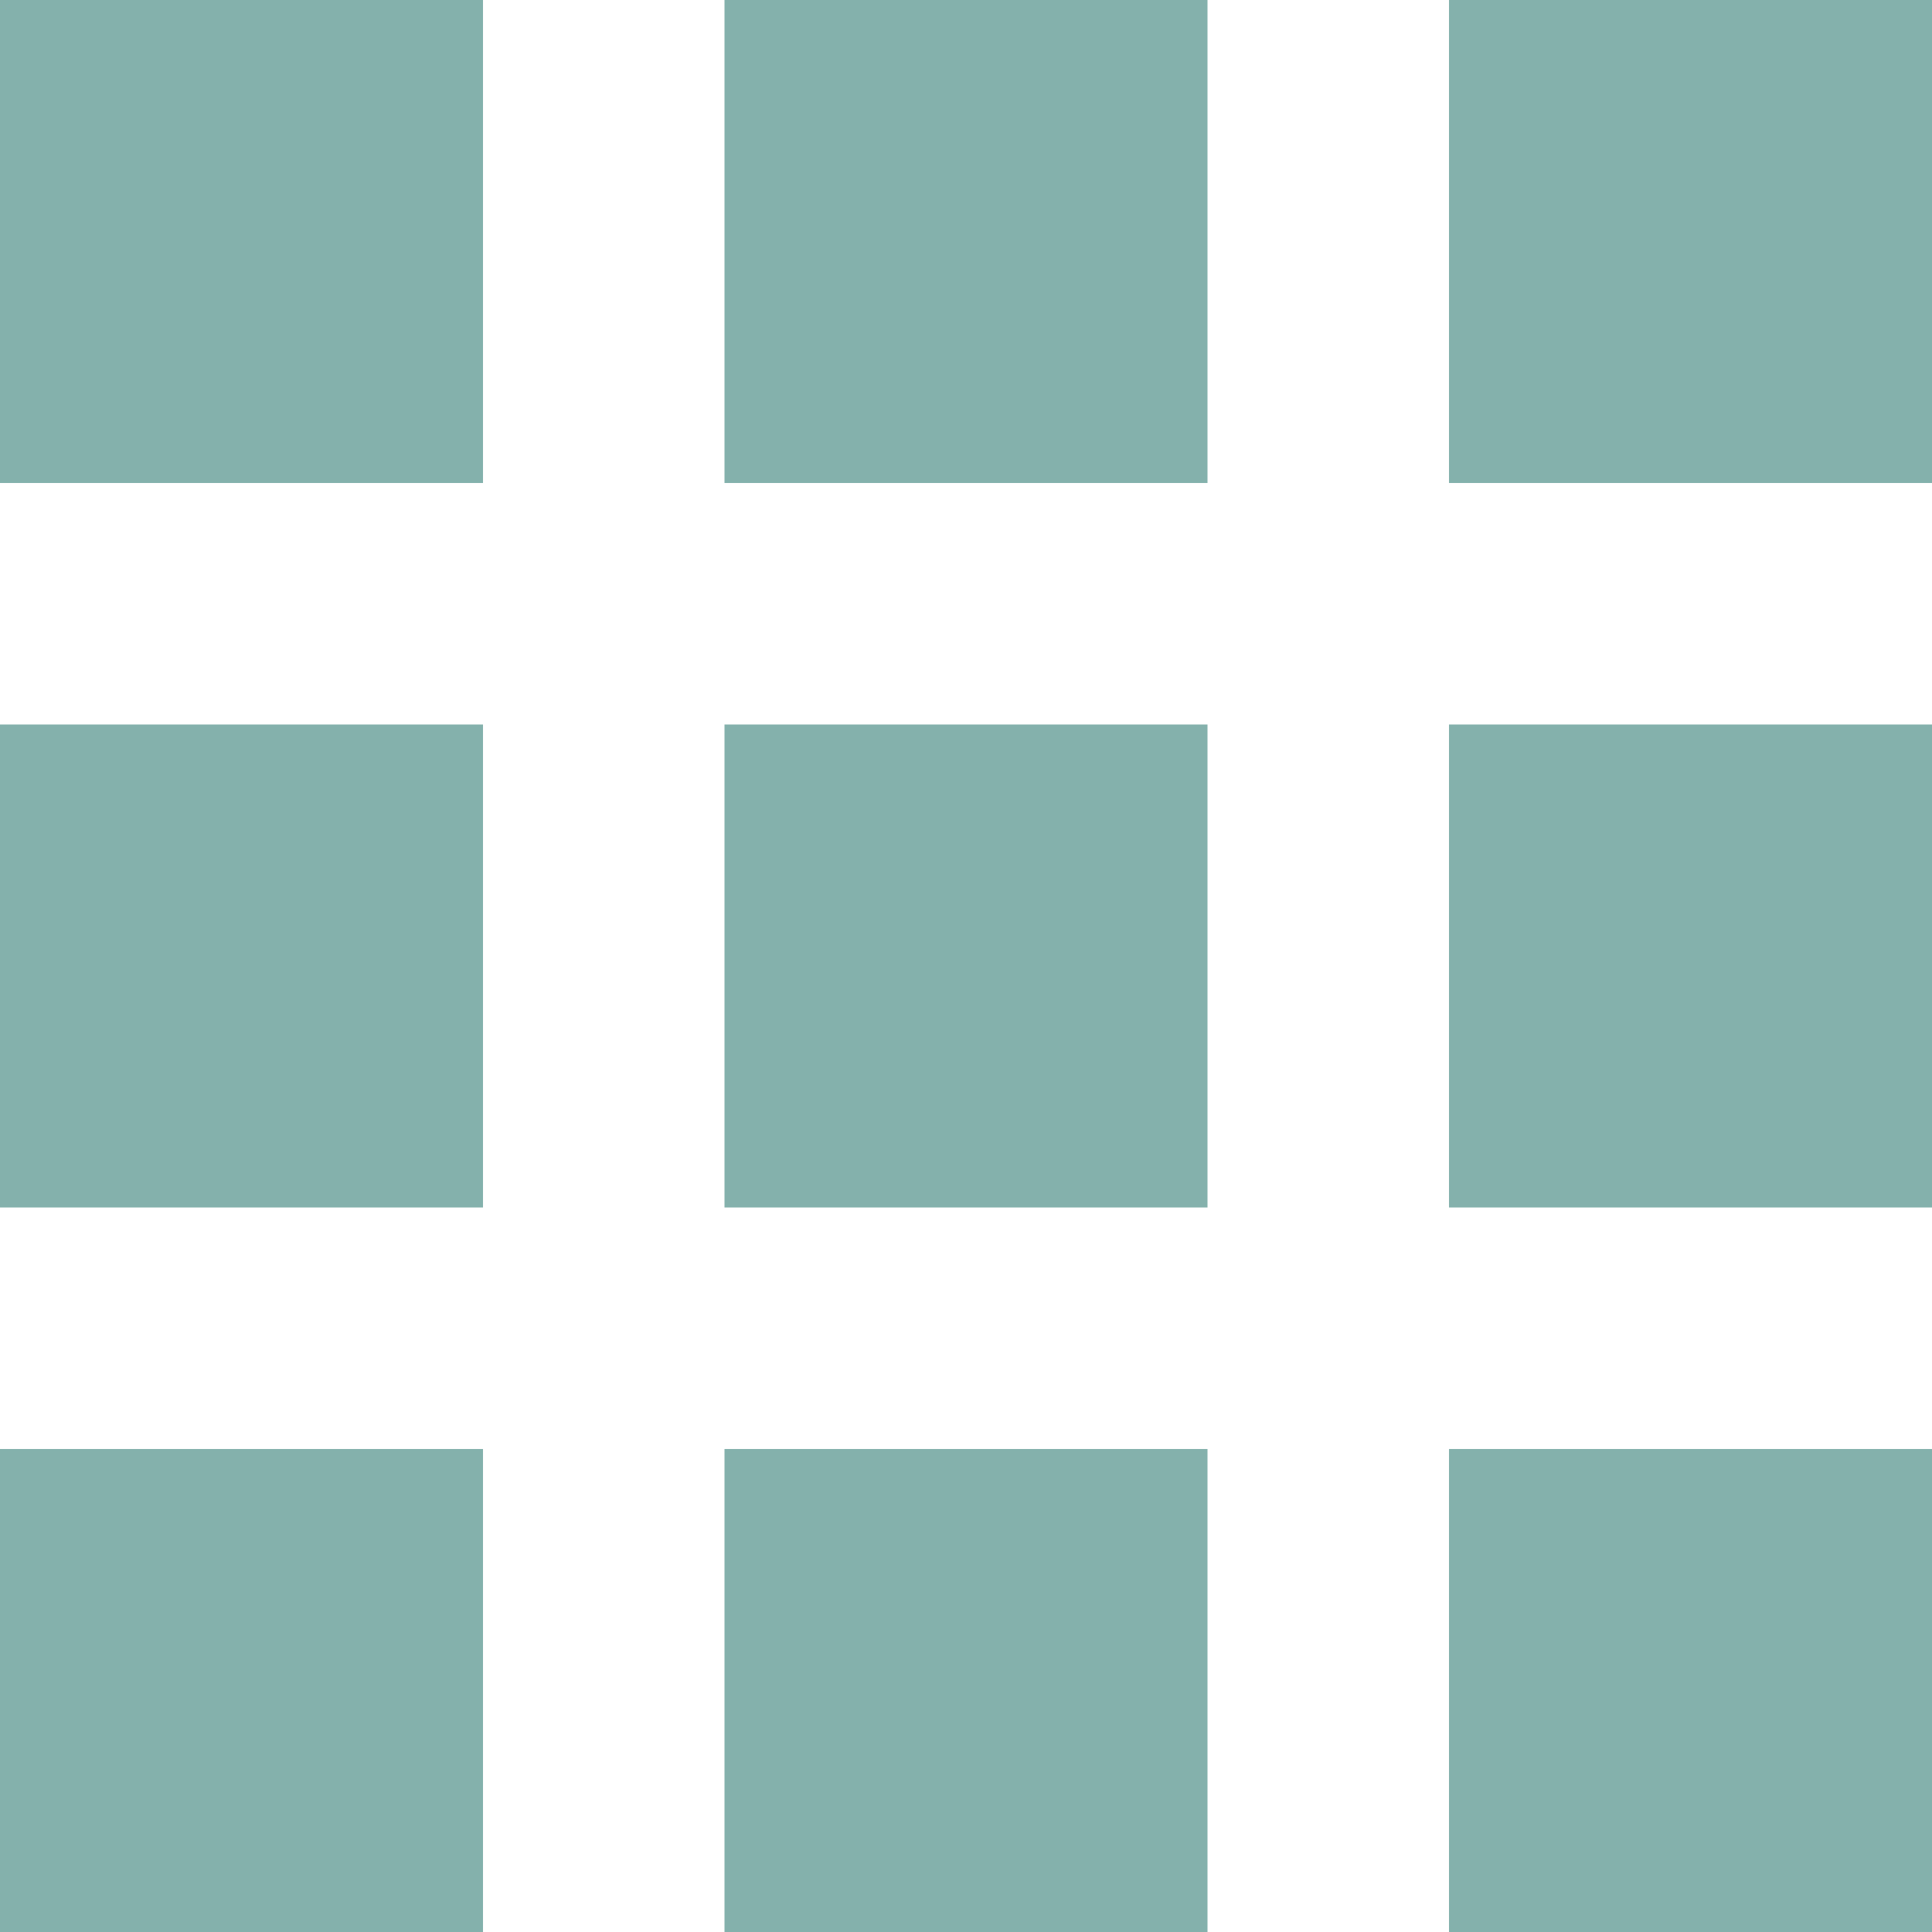
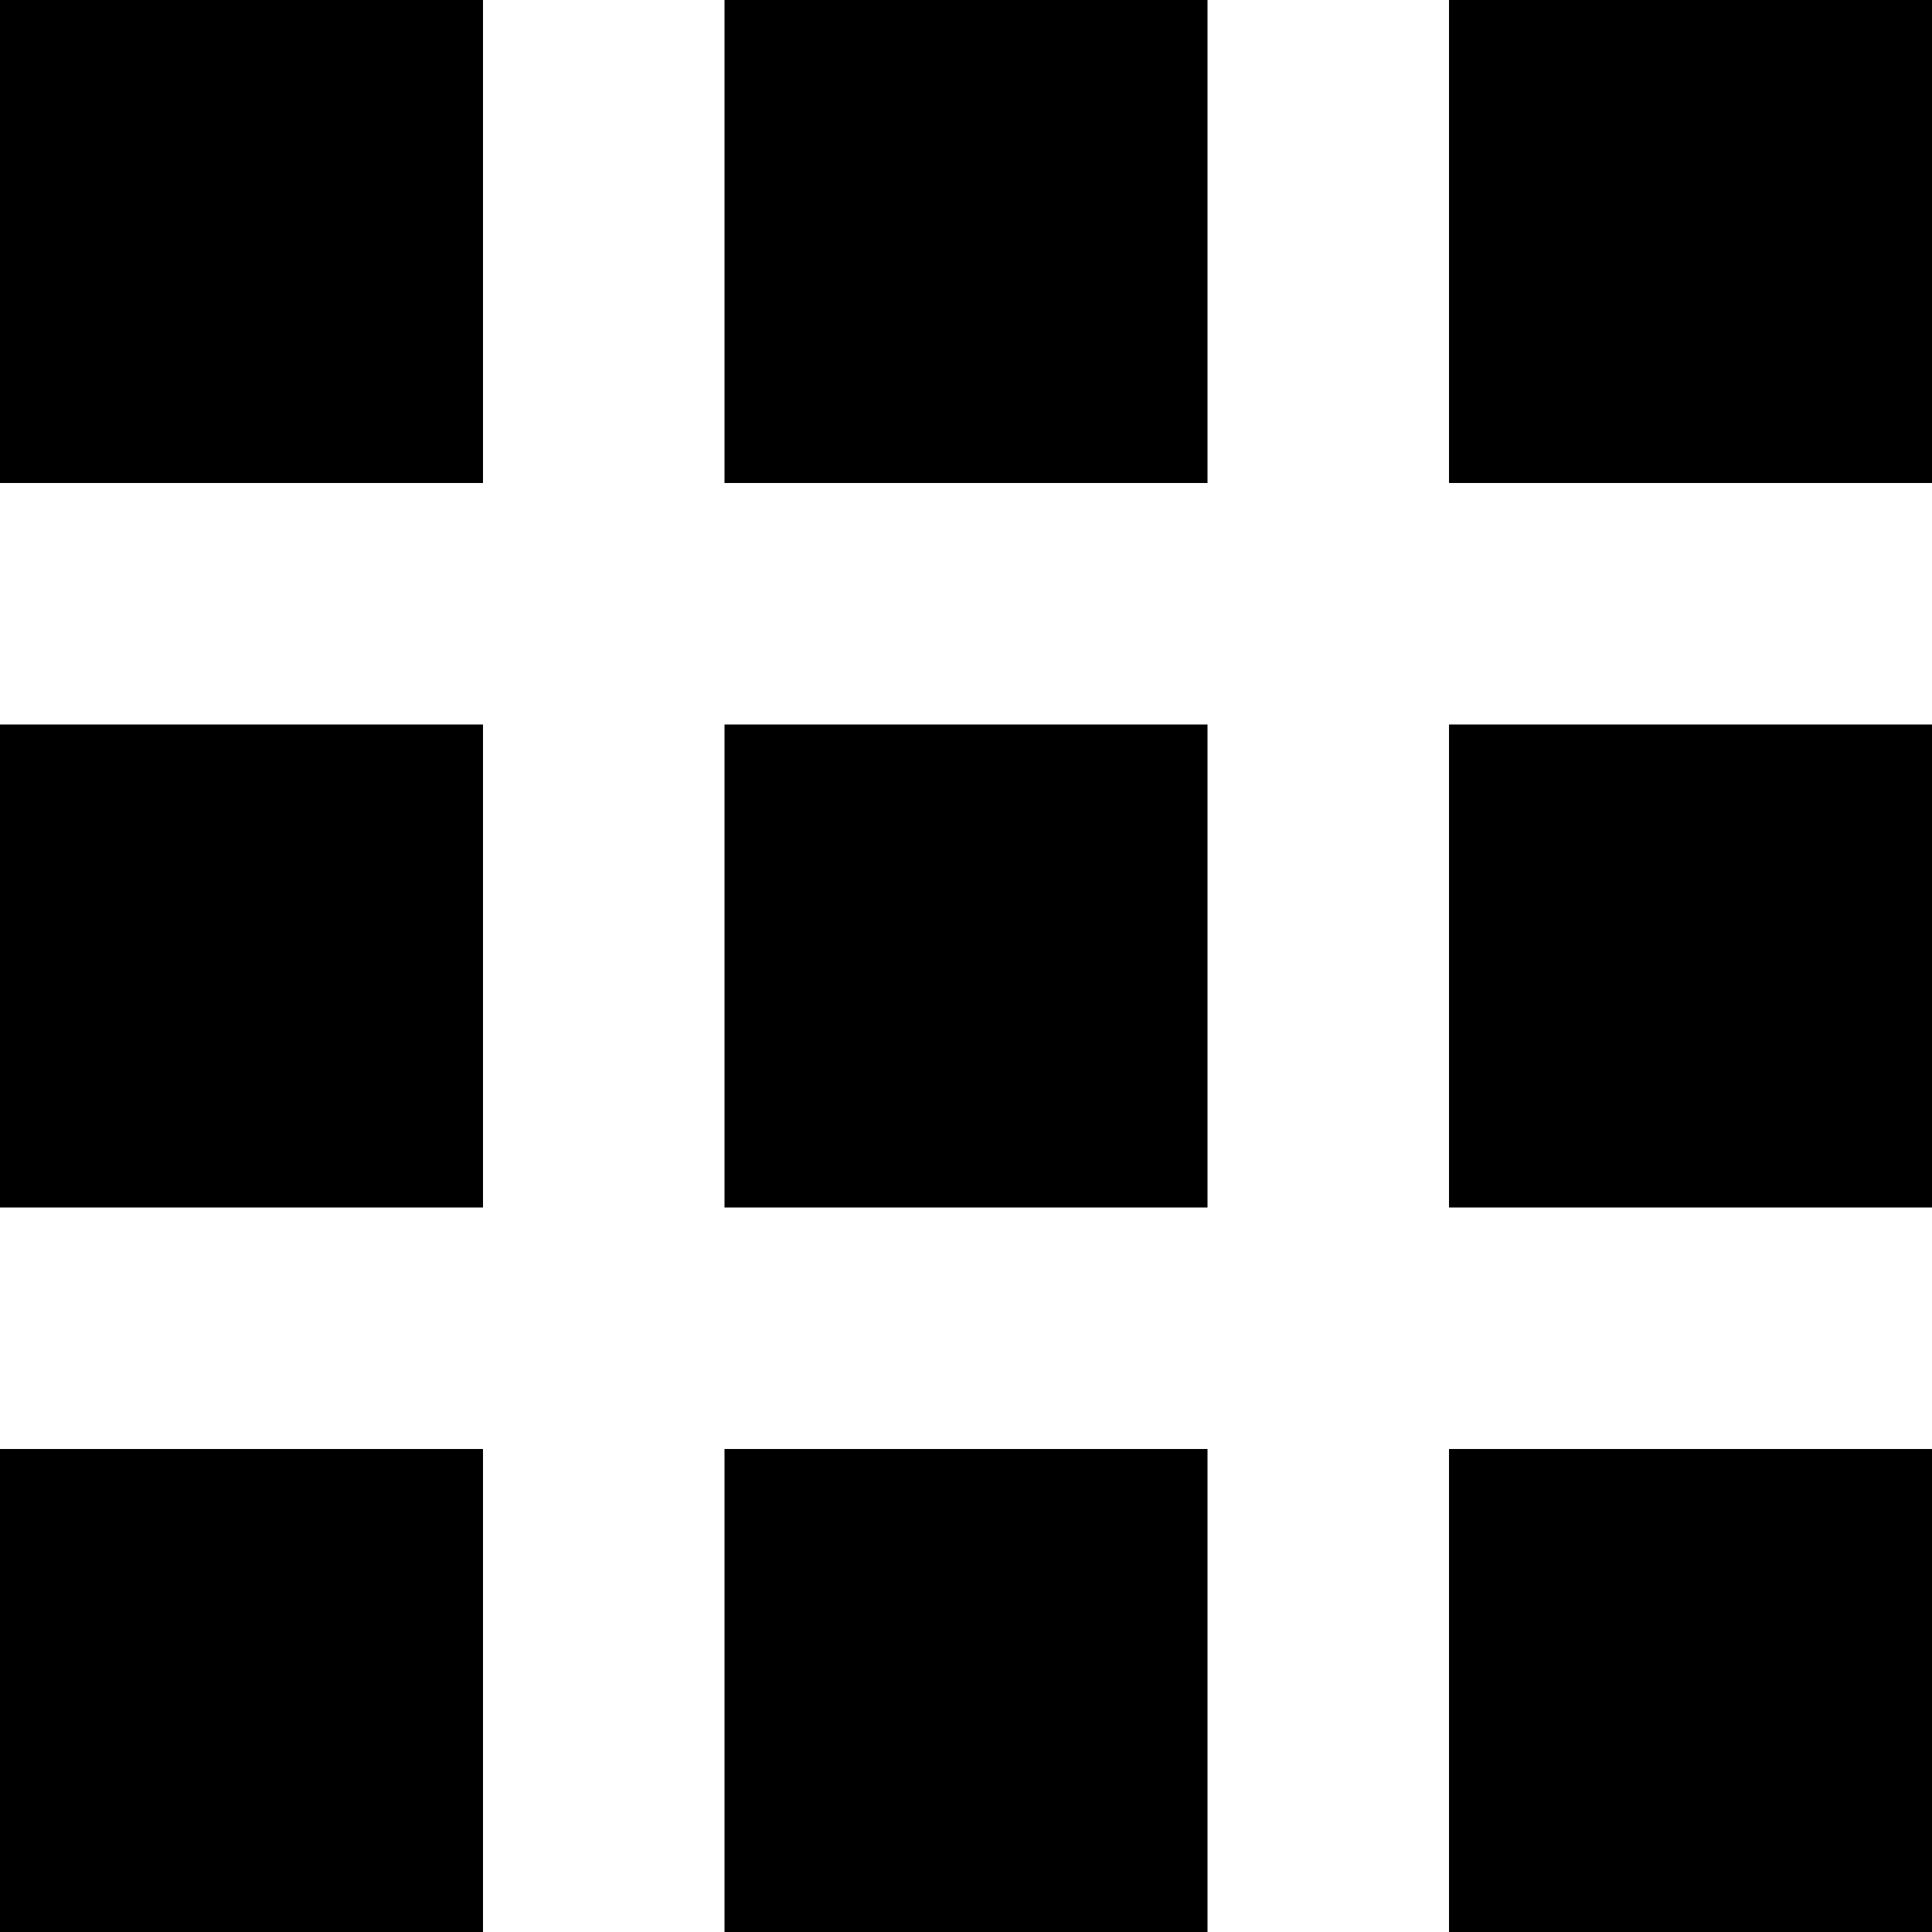
- <svg xmlns="http://www.w3.org/2000/svg" width="16" height="16" fill="none" viewBox="0 0 16 16">
-   <path fill="#84B1AC" d="M0 0h4v4H0zM0 6h4v4H0zM0 12h4v4H0zM6 0h4v4H6zM6 6h4v4H6zM6 12h4v4H6zM12 0h4v4h-4zM12 6h4v4h-4zM12 12h4v4h-4z" />
+ <svg xmlns="http://www.w3.org/2000/svg" width="16" height="16" viewBox="0 0 16 16">
+   <path d="M0 0h4v4H0zM0 6h4v4H0zM0 12h4v4H0zM6 0h4v4H6zM6 6h4v4H6zM6 12h4v4H6zM12 0h4v4h-4zM12 6h4v4h-4zM12 12h4v4h-4z" />
</svg>
